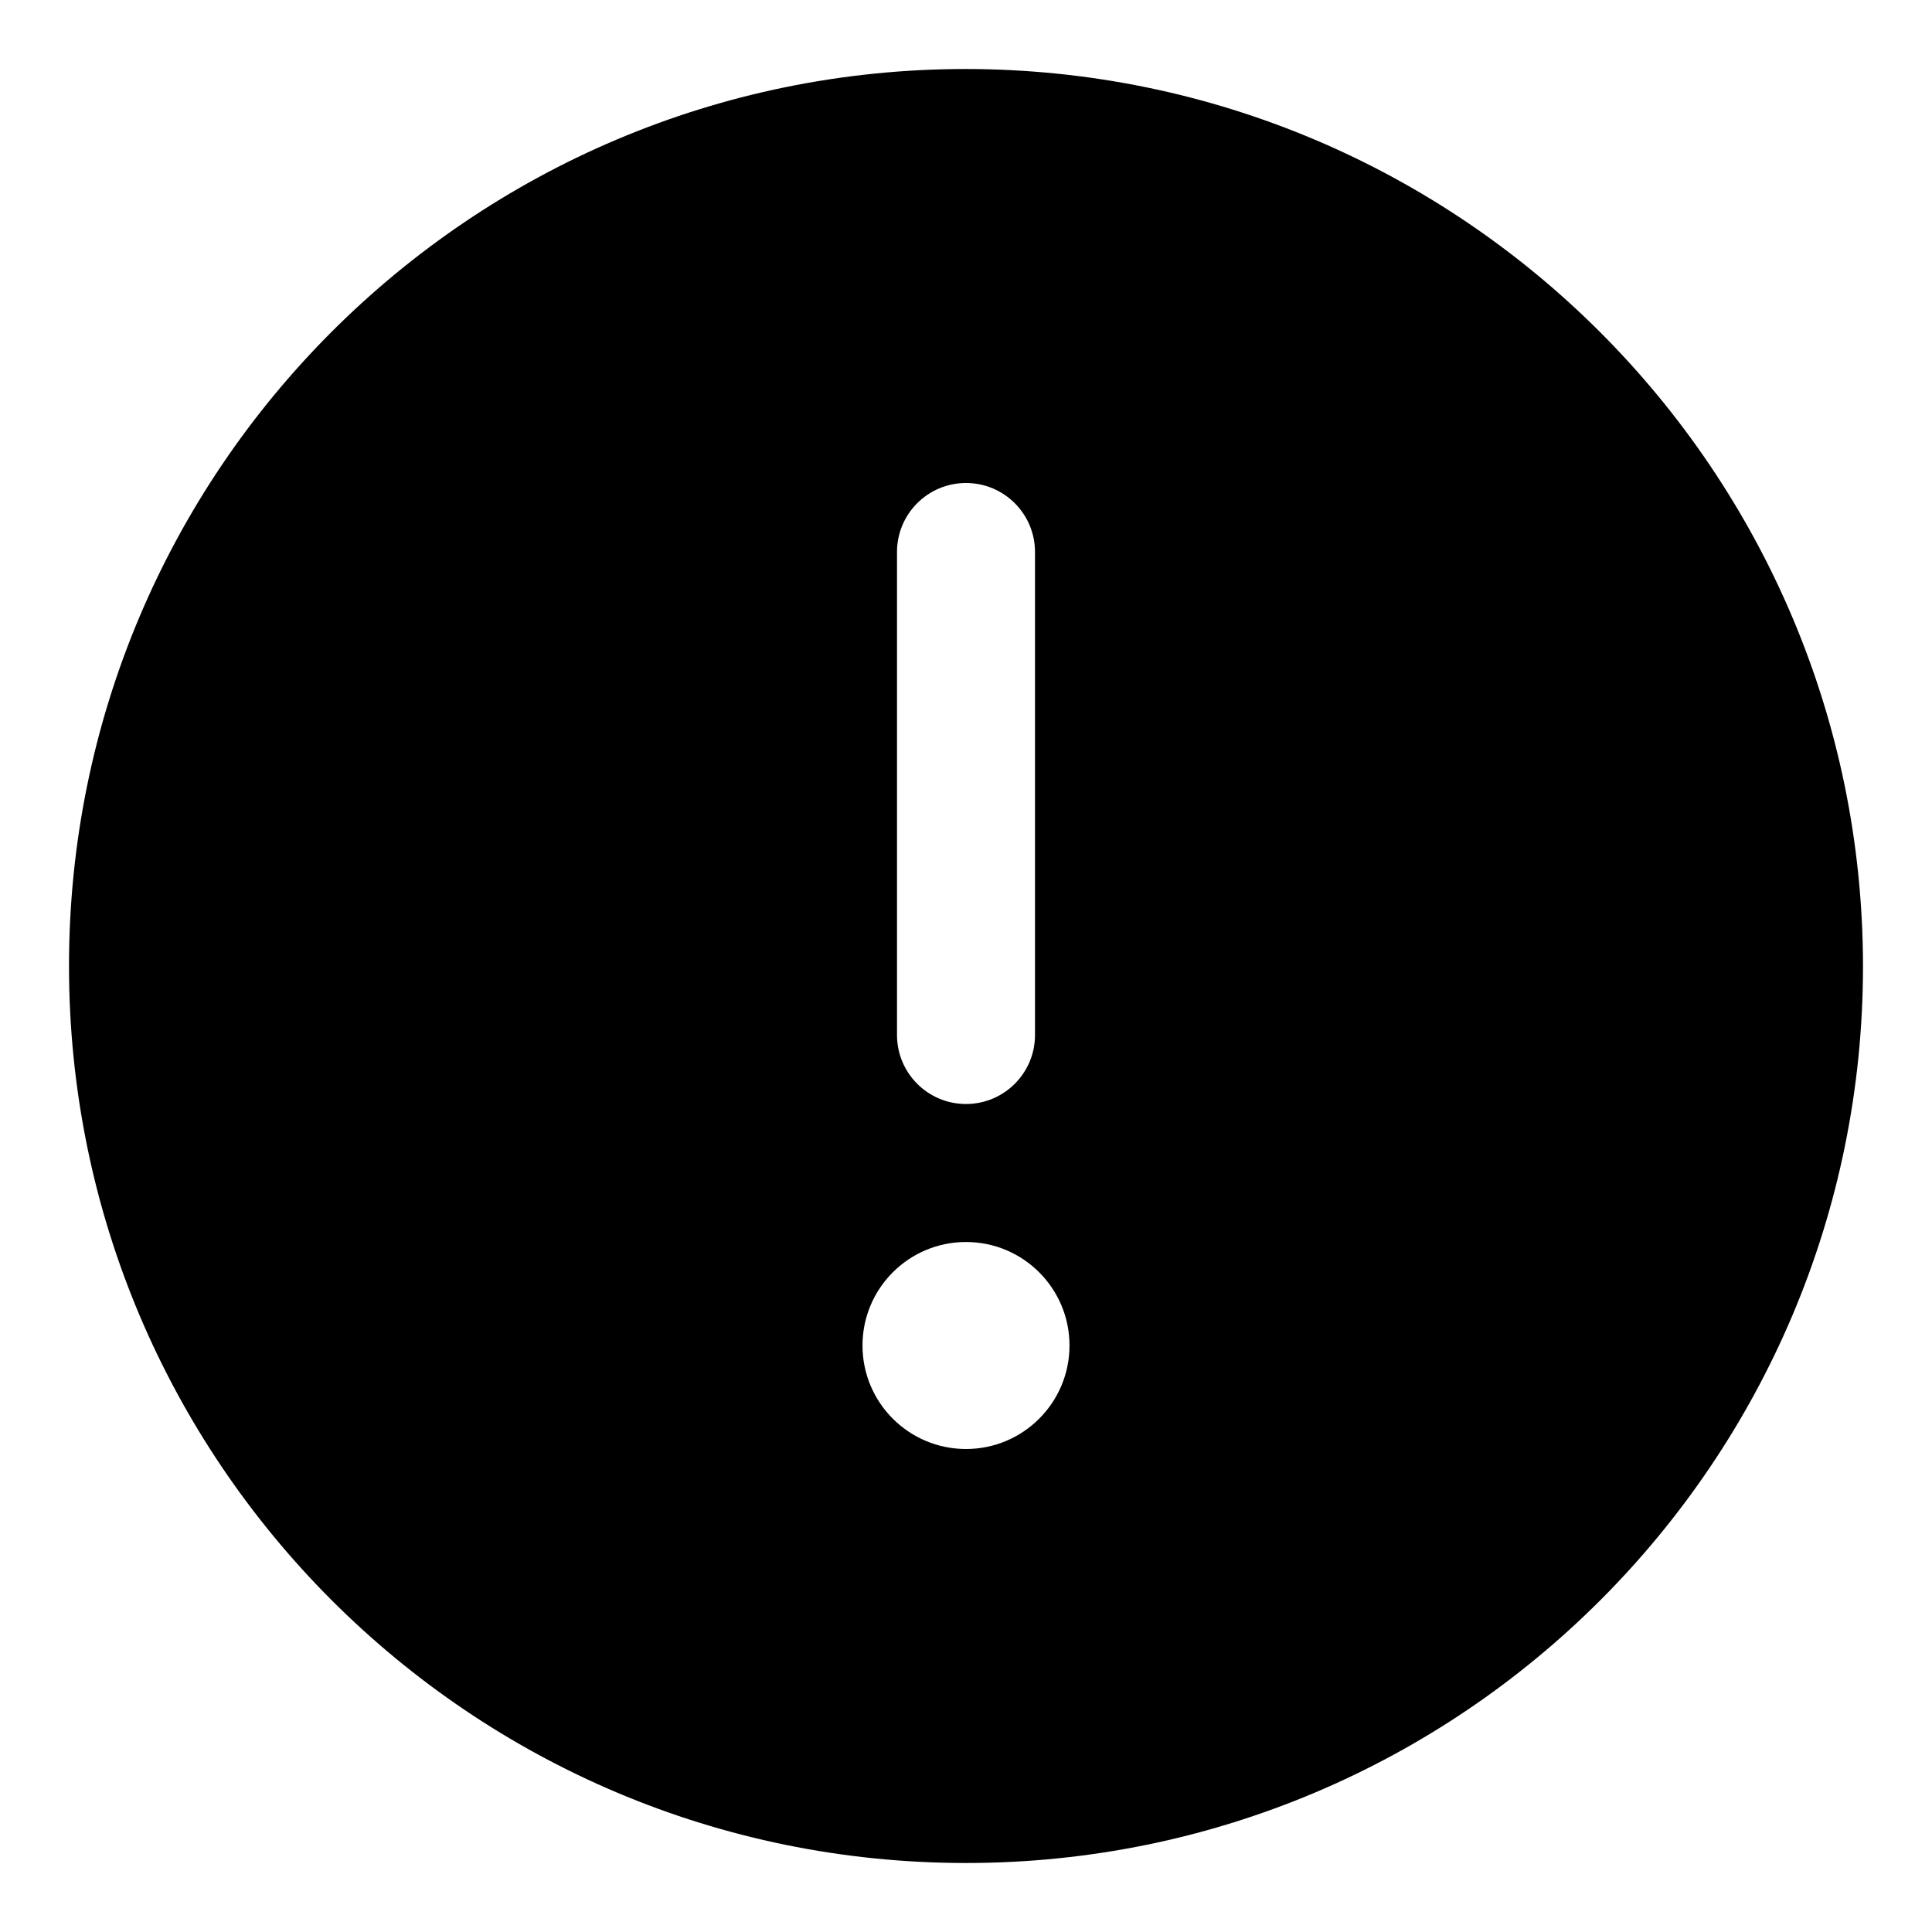
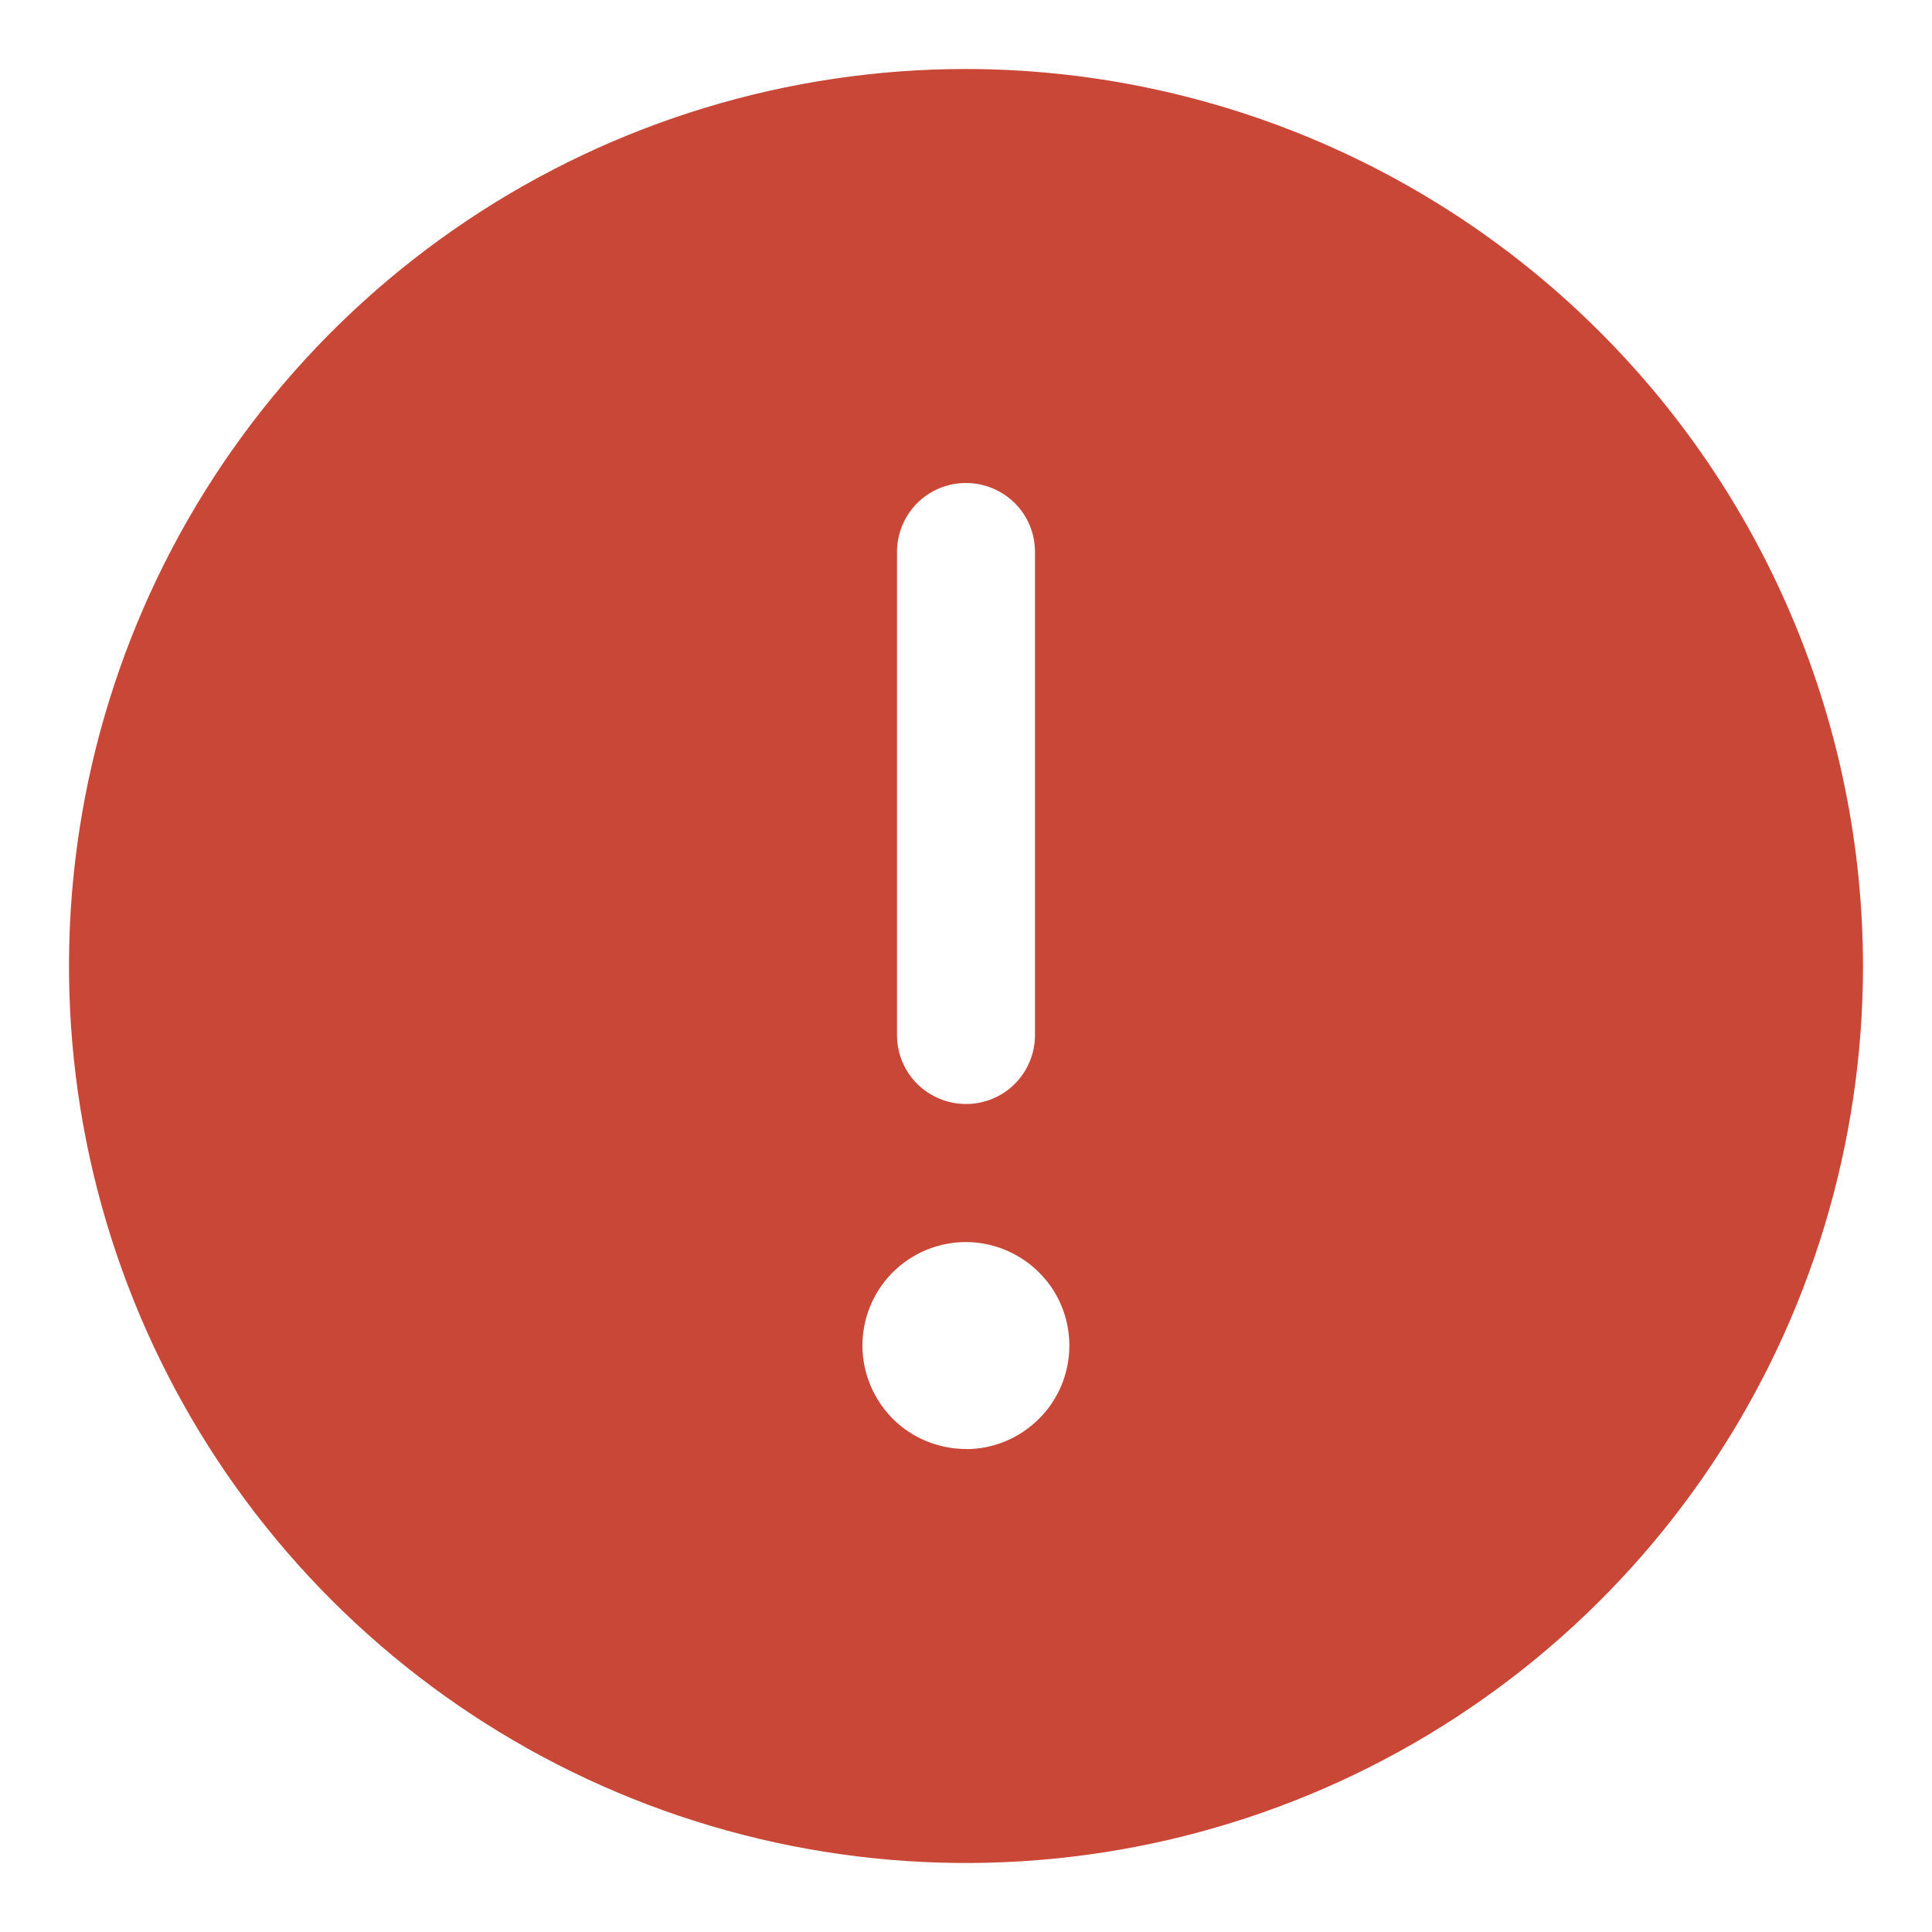
- <svg xmlns="http://www.w3.org/2000/svg" width="14" height="14" fill="none">
-   <path fill="currentColor" d="M7 .5A6.5 6.5 0 1 0 13.5 7 6.507 6.507 0 0 0 7 .5M6.5 4a.5.5 0 1 1 1 0v3.5a.5.5 0 1 1-1 0zm.5 6.5A.75.75 0 1 1 7 9a.75.75 0 0 1 0 1.5" />
+ <svg xmlns="http://www.w3.org/2000/svg" fill="none" height="14" viewBox="0 0 14 14" width="14">
+   <path d="m7 .5c-1.286 0-2.542.381-3.611 1.095-1.069.714-1.902 1.729-2.394 2.917-.492 1.188-.621 2.495-.37 3.756.251 1.261.87 2.419 1.779 3.328s2.067 1.528 3.328 1.779c1.261.251 2.568.122 3.756-.37 1.188-.492 2.203-1.325 2.917-2.394.714-1.069 1.095-2.326 1.095-3.611-.002-1.723-.687-3.376-1.906-4.594-1.219-1.219-2.871-1.904-4.594-1.906zm-.5 3.5c0-.133.053-.26.146-.354.094-.094.221-.146.354-.146s.26.053.354.146c.094.094.146.221.146.354v3.5c0 .133-.053.26-.146.354-.094.094-.221.146-.354.146s-.26-.053-.354-.146c-.094-.094-.146-.221-.146-.354zm.5 6.5c-.148 0-.293-.044-.417-.126-.123-.082-.219-.2-.276-.337-.057-.137-.072-.288-.043-.433.029-.145.1-.279.205-.384s.239-.176.384-.205c.145-.029.296-.014.433.043.137.057.254.153.337.276.082.123.126.268.126.417 0 .199-.079.39-.22.53-.141.141-.331.22-.53.22z" fill="#c94736" />
</svg>
